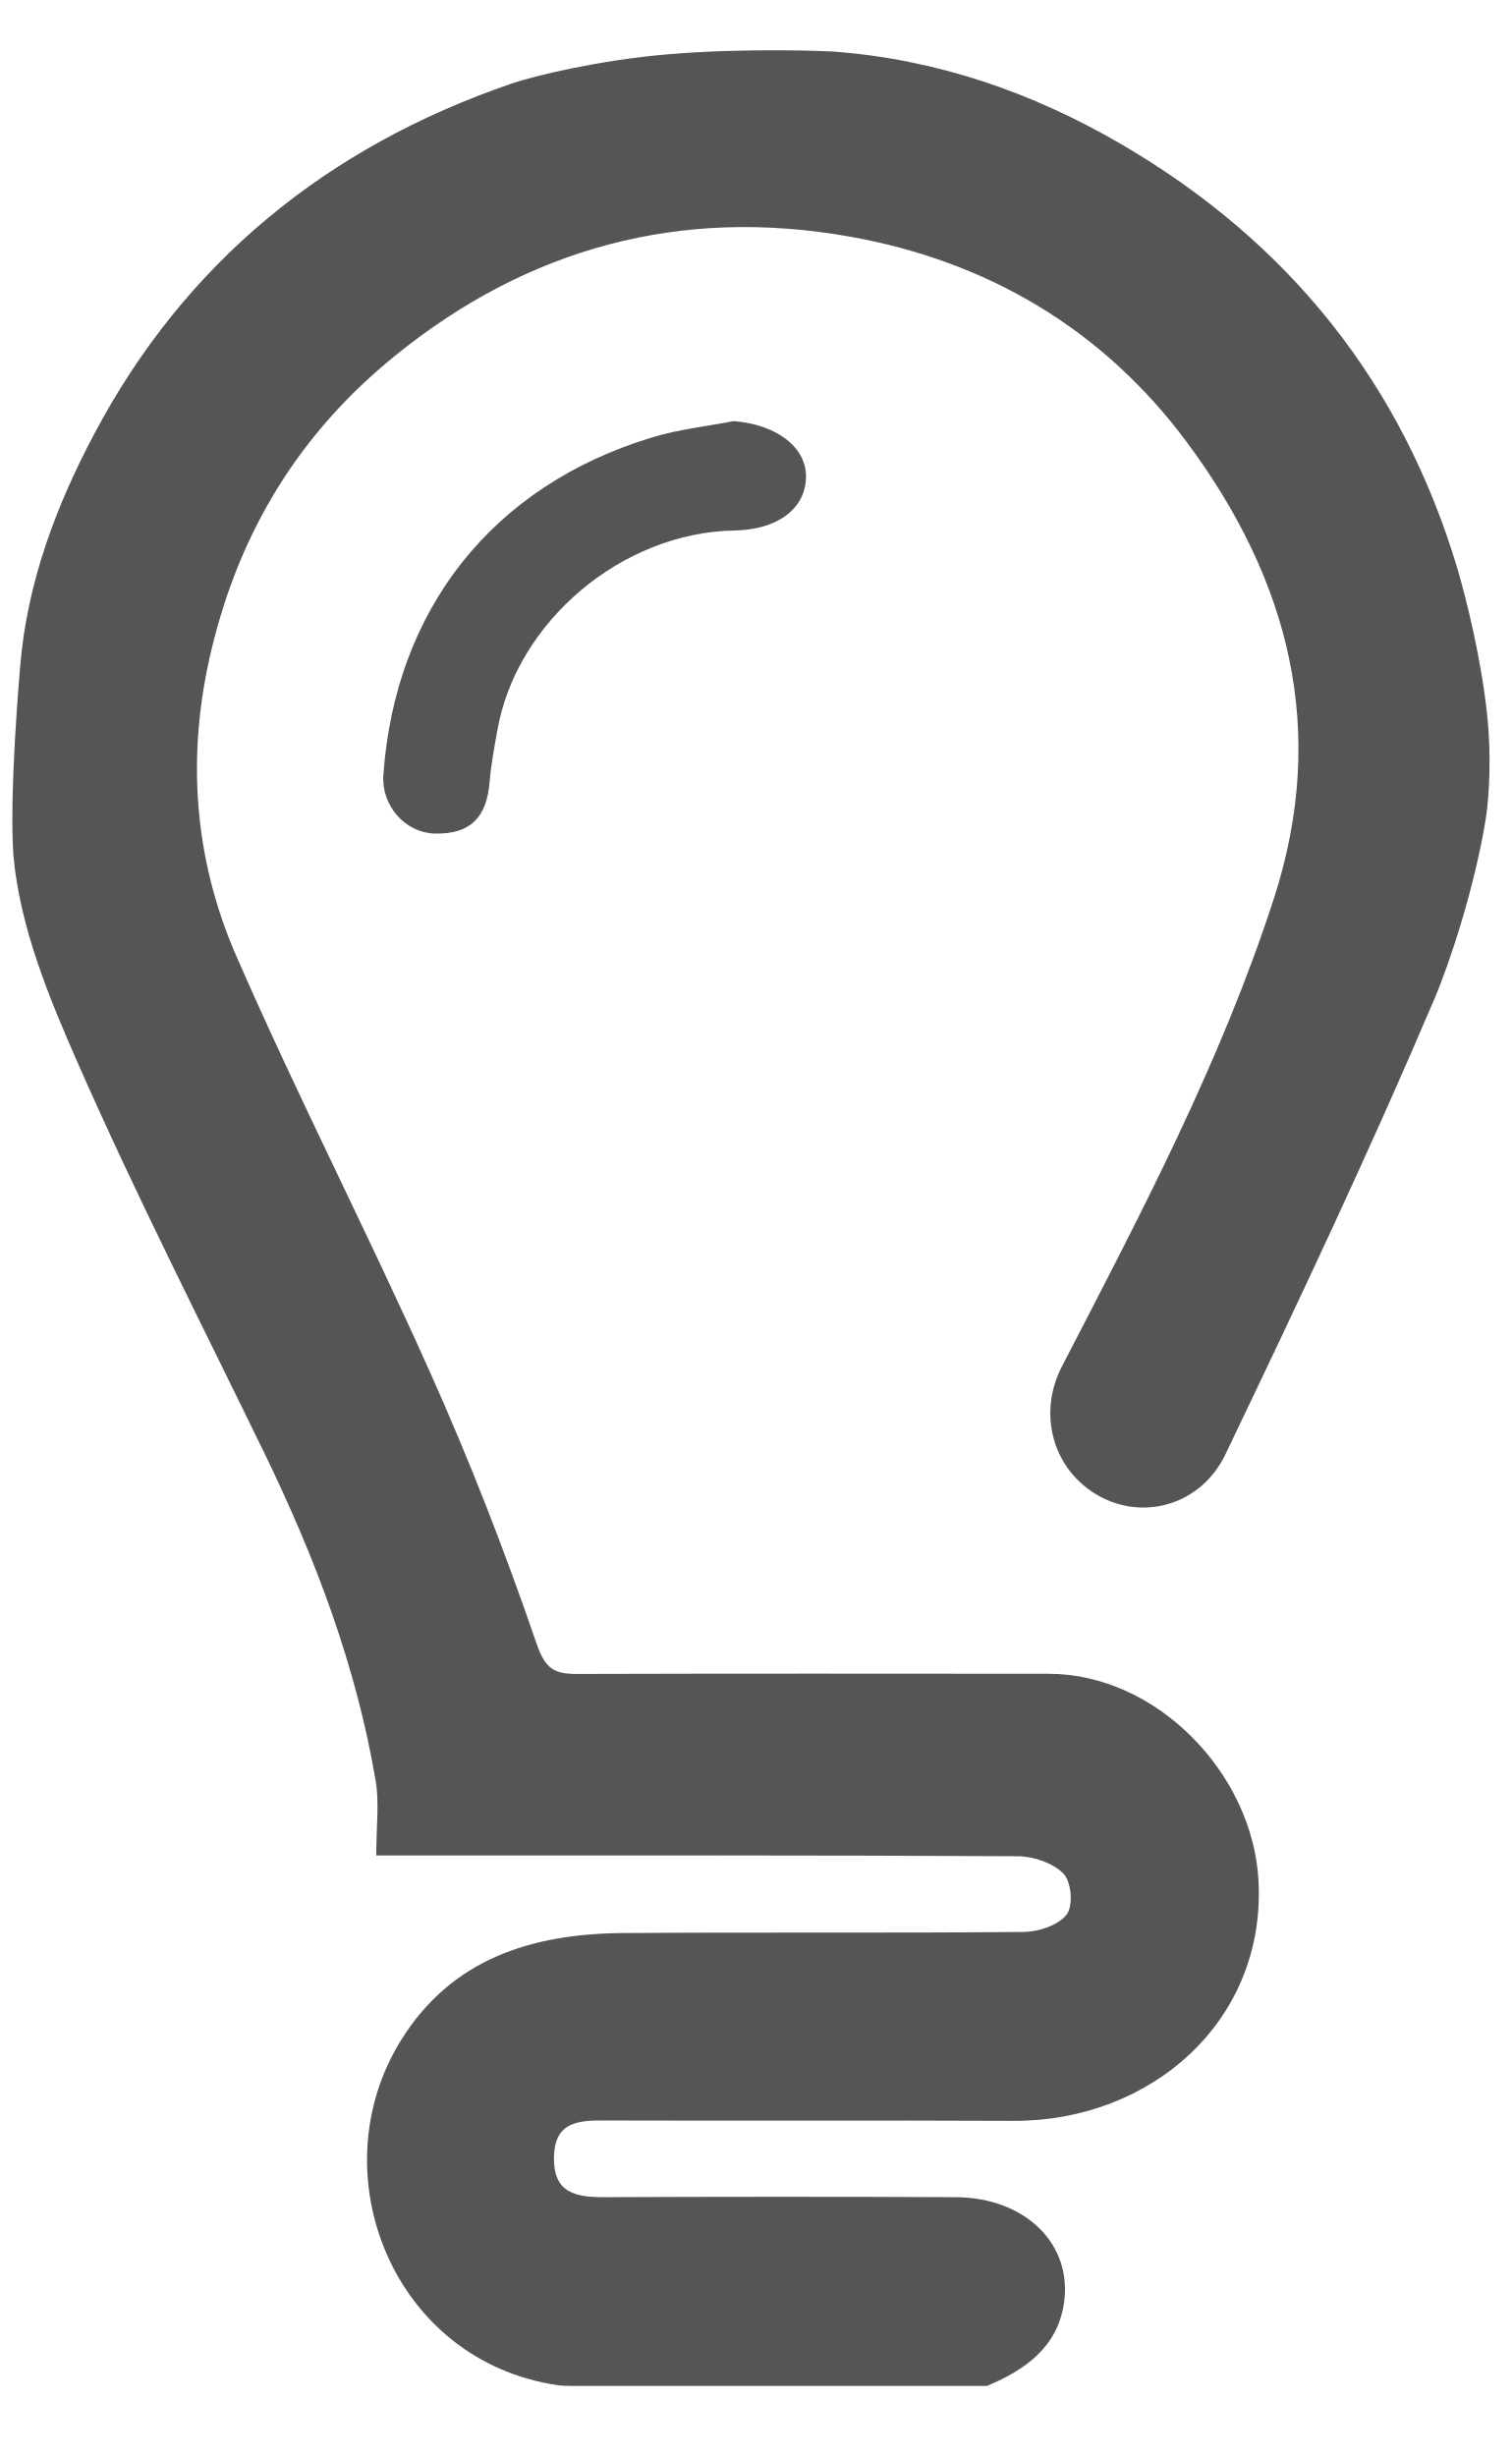
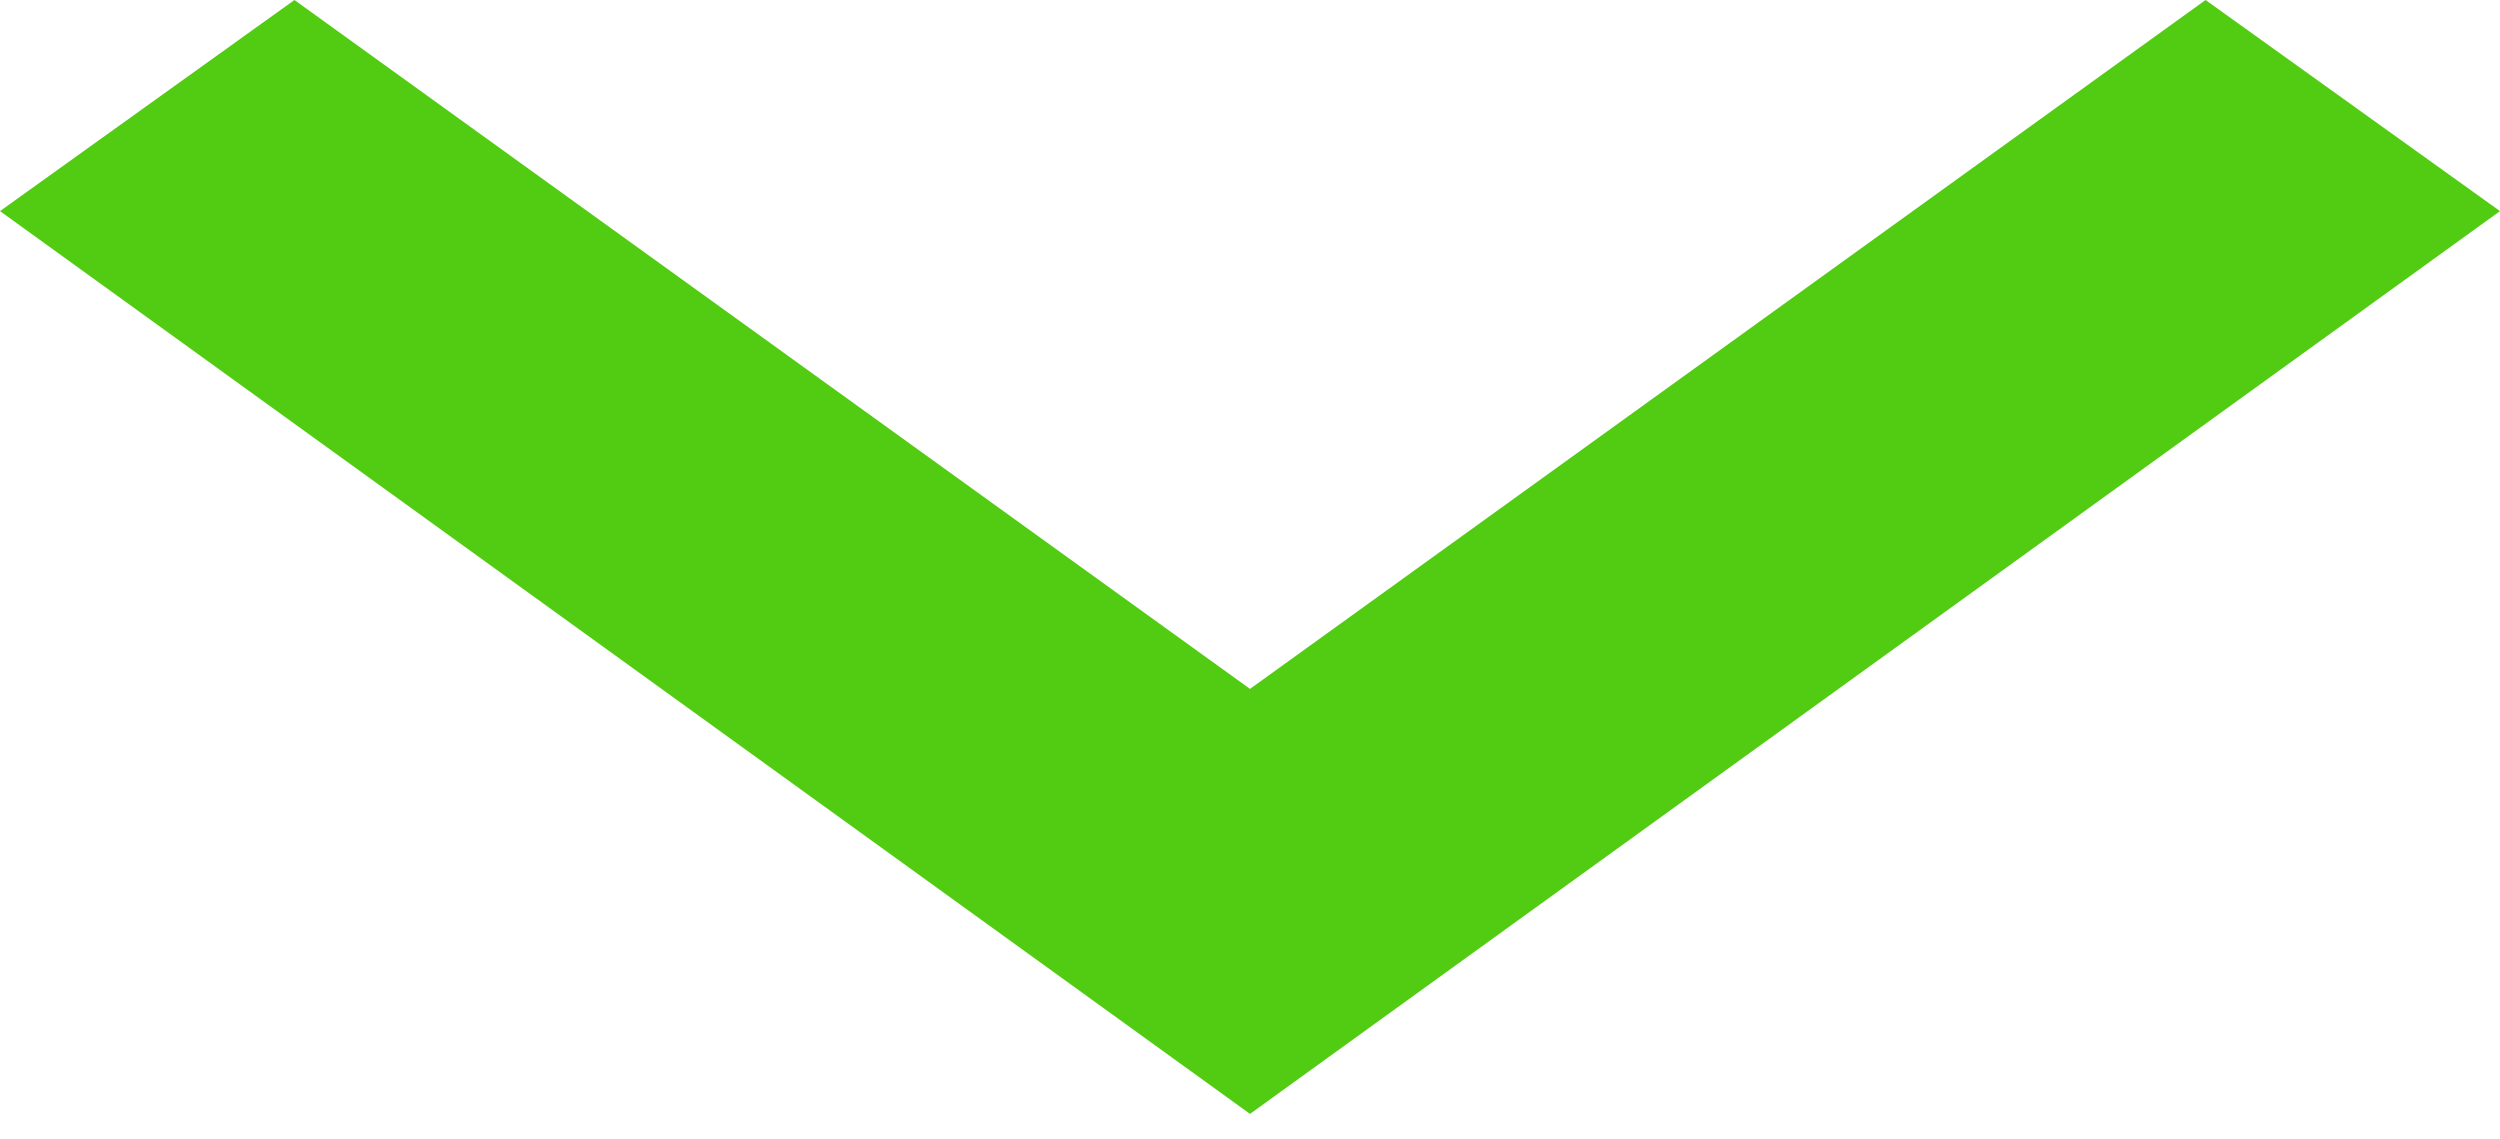
- <svg xmlns="http://www.w3.org/2000/svg" width="16px" height="26px" viewBox="0 0 16 26" version="1.1">
-   <defs />
-   <g id="Page-1" stroke="none" stroke-width="1" fill="none" fill-rule="evenodd">
-     <g id="Control-screen-Copy-3" transform="translate(-171, -139)" fill="#555554">
-       <g id="Control-1-Copy-2" transform="translate(156, 128)">
-         <g id="Bulb" transform="translate(15, 11)">
-           <path d="M15.178,10.59 C14.488,12.21 13.734,13.806 12.972,15.396 C12.715,15.932 12.107,16.101 11.632,15.836 C11.14,15.561 10.984,14.962 11.24,14.468 C12.074,12.855 12.923,11.247 13.485,9.512 C14.061,7.733 13.649,6.144 12.565,4.683 C11.68,3.489 10.456,2.764 8.995,2.505 C7.211,2.188 5.594,2.62 4.182,3.766 C3.171,4.585 2.543,5.618 2.242,6.863 C1.971,7.979 2.047,9.078 2.5,10.117 C3.149,11.605 3.893,13.052 4.555,14.533 C4.974,15.468 5.346,16.426 5.678,17.394 C5.77,17.664 5.862,17.722 6.111,17.721 C7.773,17.716 9.435,17.718 11.098,17.719 C12.245,17.719 13.259,18.774 13.322,19.905 C13.404,21.386 12.193,22.459 10.724,22.452 C9.28,22.445 7.835,22.453 6.391,22.448 C6.108,22.447 5.873,22.469 5.864,22.833 C5.855,23.213 6.089,23.261 6.395,23.26 C7.635,23.255 8.875,23.254 10.115,23.26 C10.854,23.263 11.358,23.758 11.262,24.388 C11.191,24.849 10.853,25.089 10.448,25.258 L6.031,25.258 C5.992,25.257 5.952,25.257 5.909,25.251 C4.16,24.999 3.37,23.011 4.243,21.602 C4.777,20.738 5.625,20.472 6.589,20.464 C8.006,20.453 9.424,20.466 10.841,20.452 C10.998,20.45 11.206,20.379 11.292,20.267 C11.362,20.175 11.342,19.923 11.259,19.837 C11.151,19.724 10.942,19.652 10.777,19.651 C8.678,19.639 6.578,19.643 4.479,19.643 L3.983,19.643 C3.983,19.333 4.016,19.088 3.977,18.855 C3.773,17.643 3.342,16.504 2.806,15.398 C2.136,14.019 1.438,12.652 0.822,11.25 C0.515,10.553 0.21,9.812 0.142,9.056 C0.095,8.388 0.212,7.079 0.214,7.05 C0.286,6.17 0.595,5.351 1.001,4.587 C1.958,2.783 3.457,1.556 5.412,0.886 C5.657,0.801 6.357,0.635 7.067,0.575 C7.927,0.502 8.796,0.544 8.812,0.545 C9.913,0.626 10.926,0.977 11.867,1.525 C13.653,2.566 14.846,4.07 15.429,6.024 C15.517,6.321 15.68,6.967 15.743,7.573 C15.791,8.023 15.76,8.463 15.73,8.655 C15.616,9.372 15.352,10.183 15.178,10.59" id="Fill-1" />
-           <path d="M7.766,4.458 C8.222,4.493 8.545,4.737 8.532,5.064 C8.519,5.393 8.224,5.608 7.774,5.616 C6.587,5.636 5.469,6.577 5.265,7.73 C5.233,7.911 5.198,8.092 5.183,8.275 C5.153,8.659 4.974,8.834 4.599,8.824 C4.292,8.815 4.035,8.532 4.058,8.204 C4.182,6.464 5.198,5.147 6.904,4.63 C7.183,4.545 7.478,4.514 7.766,4.458" id="Fill-4" />
+ <svg xmlns="http://www.w3.org/2000/svg" version="1.1" id="Layer_1" x="0px" y="0px" width="90px" height="41px" viewBox="0 0 90 41" enable-background="new 0 0 90 41" xml:space="preserve">
+   <g id="Page-1">
+     <g id="Dropdown_1_">
+       <g id="Symbols">
+         <g id="Dropdown">
+           <g id="Fill-203">
+             <polyline id="Shape" fill="#52CC12" points="79.4,0 45,24.8 10.6,0 0,7.6 45,40.1 90,7.6 79.4,0      " />
+           </g>
        </g>
      </g>
    </g>
  </g>
</svg>
